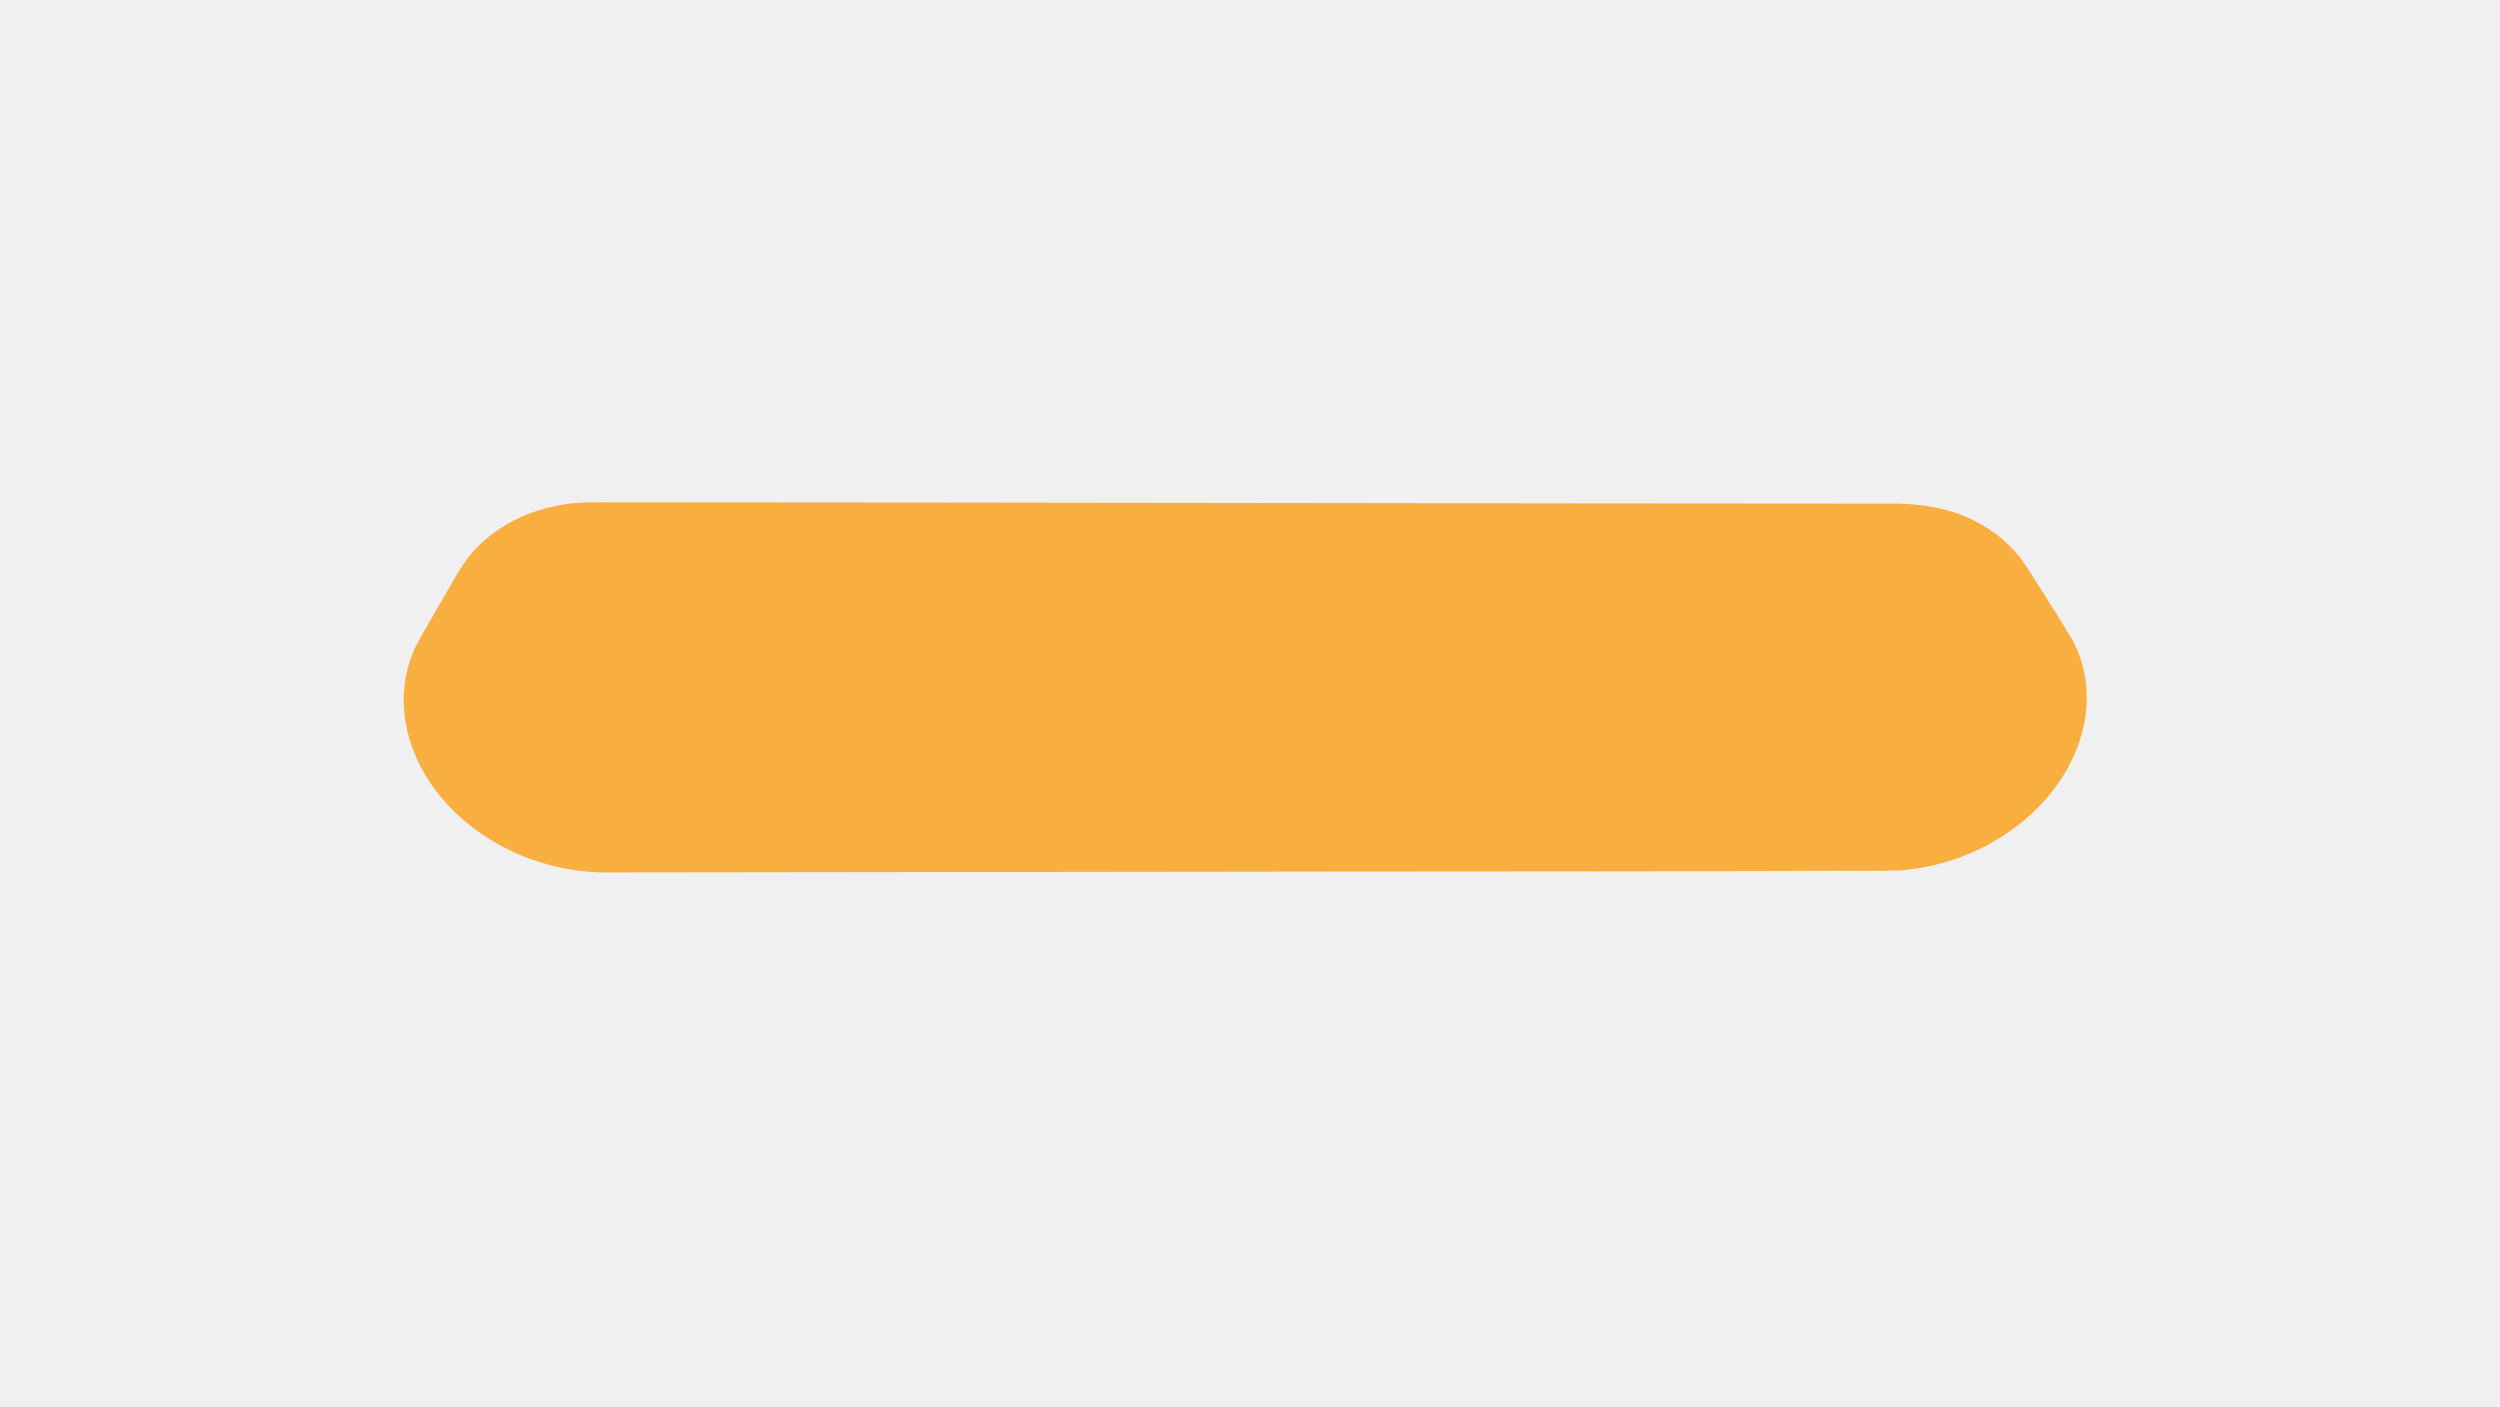
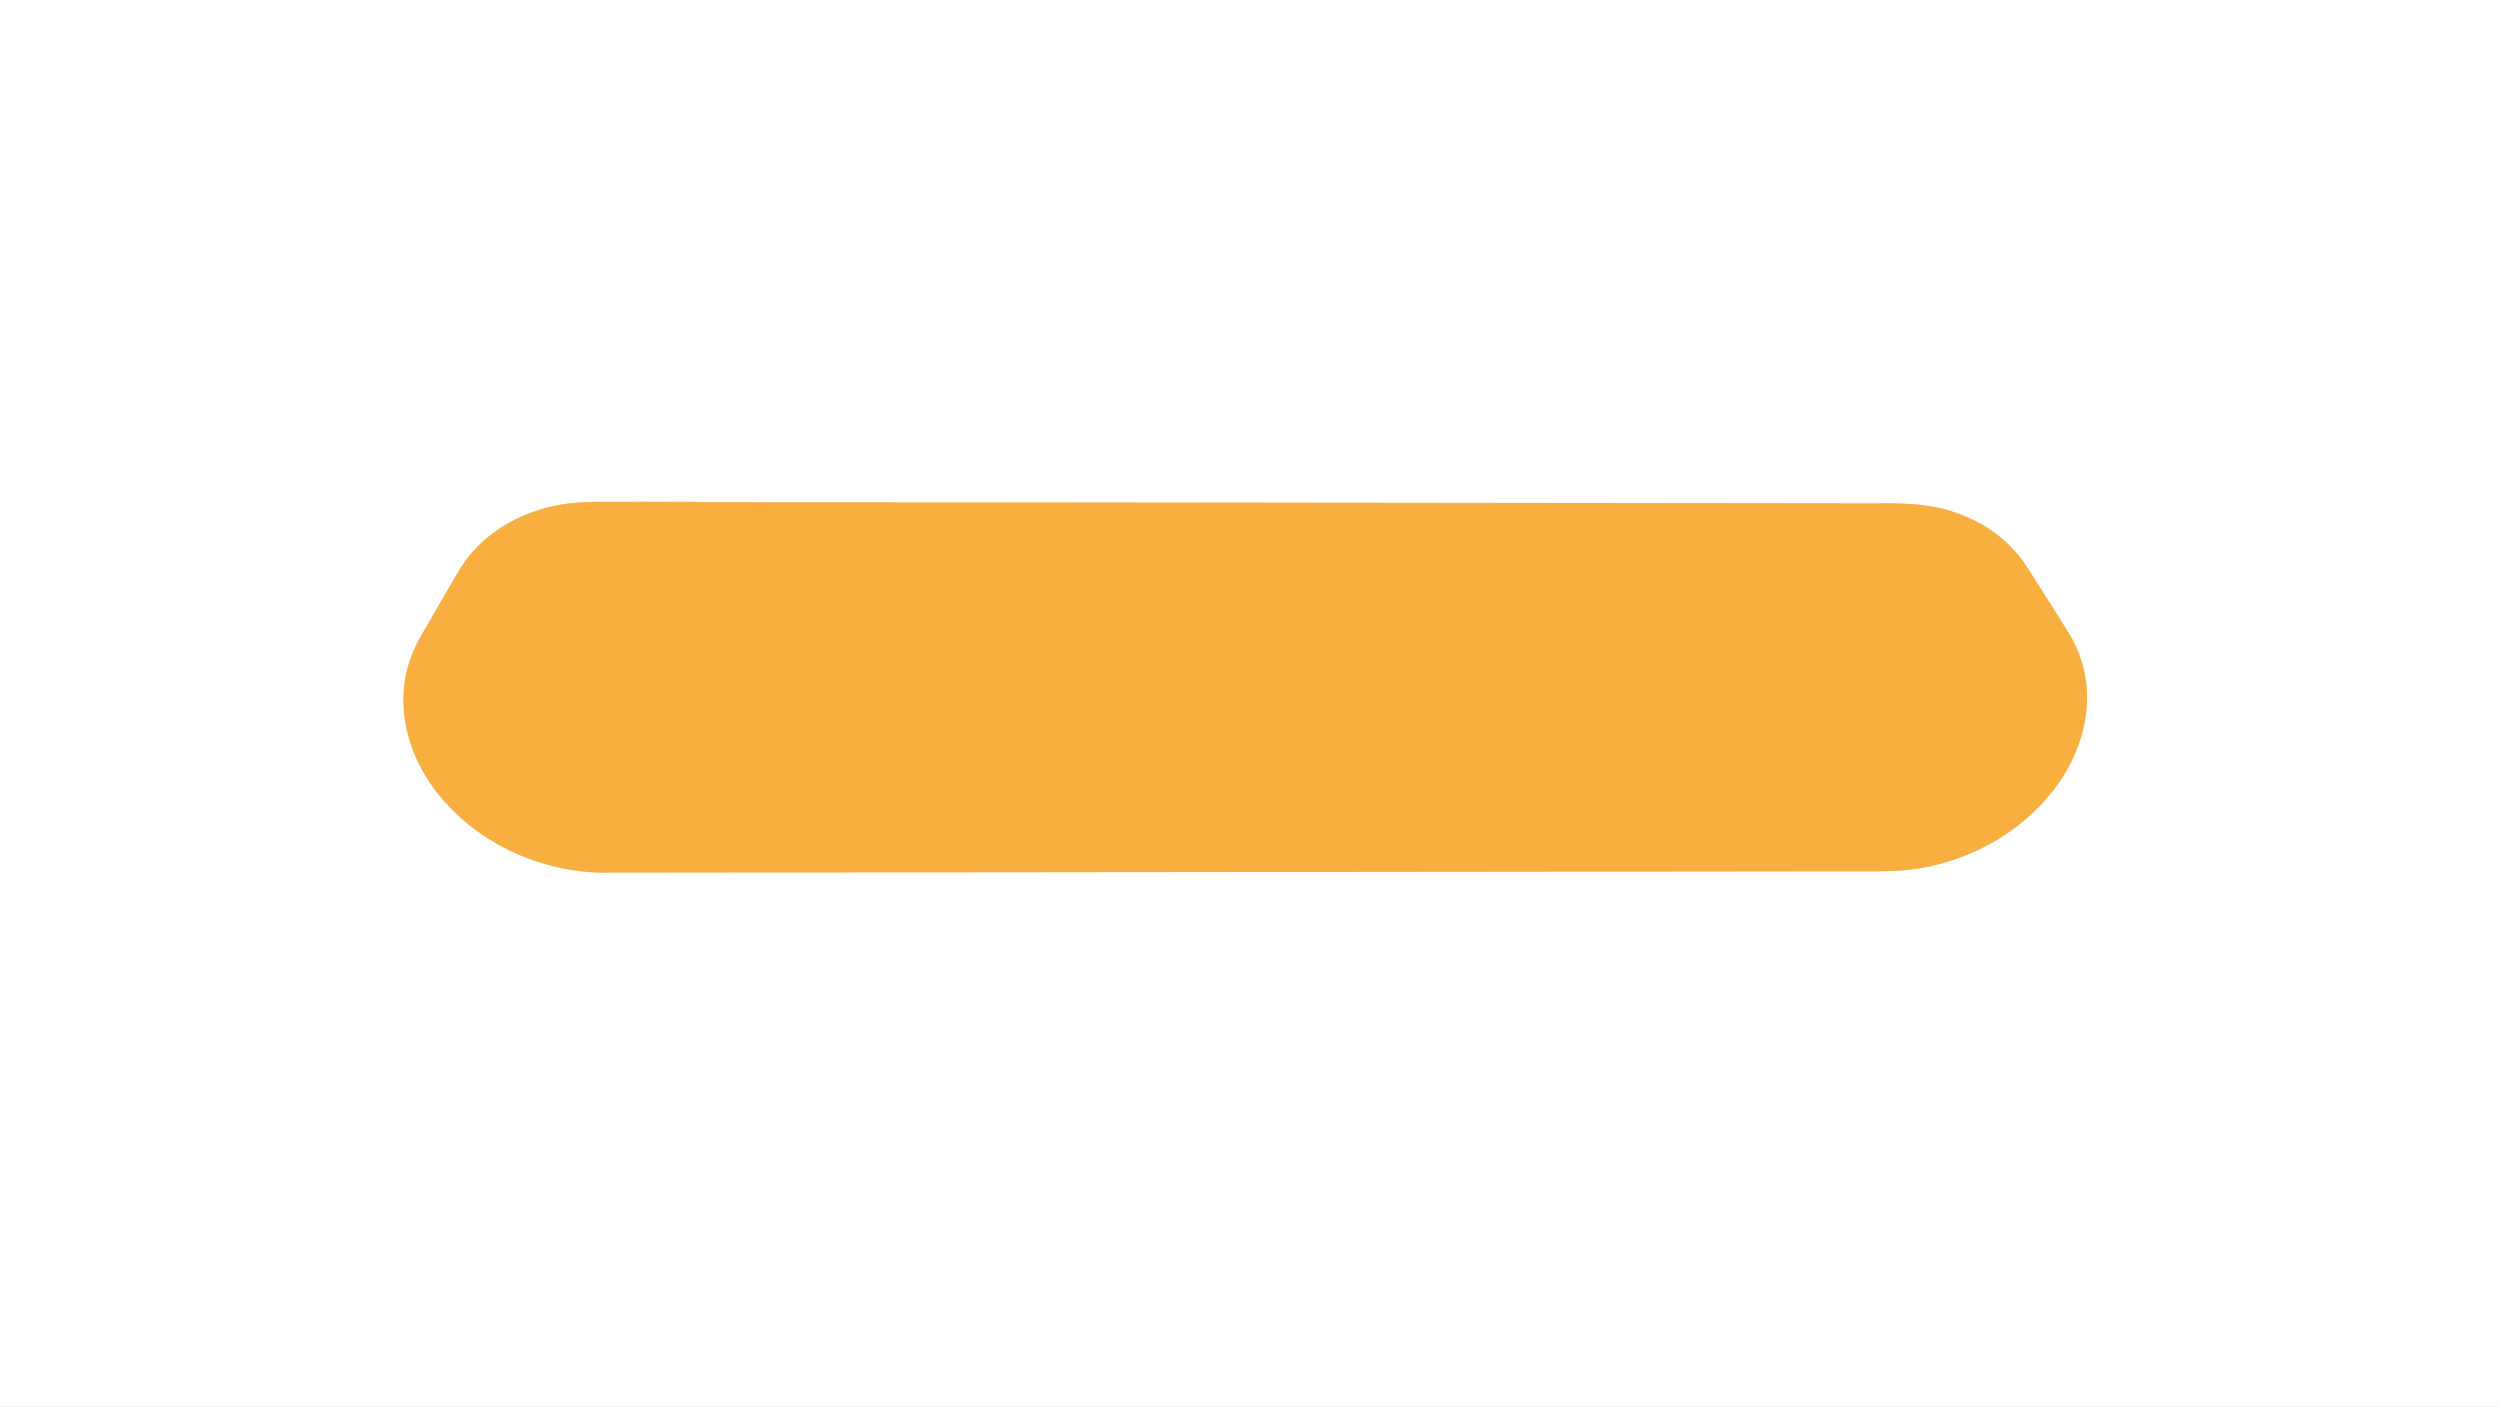
<svg xmlns="http://www.w3.org/2000/svg" width="1280px" height="720px" viewBox="0 0 1280 720" version="1.1">
+   <g id="#ffffffff">
+     <path fill="#ffffff" opacity="1.00" d=" M 0.00 0.00 L 1280.00 0.00 L 1280.00 720.00 L 0.00 720.00 L 0.00 0.00 M 290.60 257.81 C 272.40 260.27 254.55 268.35 242.24 282.23 C 237.03 287.92 233.39 294.77 229.54 301.40 C 224.76 309.67 219.96 317.93 215.19 326.21 C 210.01 335.25 206.87 345.51 206.56 355.95 C 205.96 372.14 211.40 388.20 220.55 401.46 C 240.83 430.74 276.75 447.48 312.07 446.82 C 522.38 446.66 732.70 446.31 943.01 446.15 C 954.37 446.10 965.76 446.45 977.10 445.42 C 1005.92 442.13 1033.69 427.54 1051.50 404.45 C 1062.12 390.71 1068.87 373.56 1068.58 356.05 C 1068.44 344.50 1064.95 333.06 1058.74 323.33 C 1051.78 312.25 1044.82 301.18 1037.77 290.17 C 1029.26 276.89 1015.77 267.23 1000.89 262.31 C 987.80 257.72 973.76 257.51 960.05 257.71 C 760.04 257.54 560.03 257.15 360.02 257.13 C 348.69 256.59 337.34 257.16 326.01 256.85 C 314.21 257.21 302.35 256.33 290.60 257.81 Z" />
+   </g>
  <g id="#f8af40ff">
-     <path fill="#f8af40" opacity="1.00" d=" M 294.47 257.54 C 301.30 257.00 308.16 257.22 315.01 257.18 C 532.01 257.26 749.02 257.77 966.02 257.85 C 980.99 257.56 996.31 259.47 1009.89 266.13 C 1020.87 271.38 1030.57 279.46 1037.26 289.68 C 1045.17 302.13 1053.25 314.50 1060.80 327.17 C 1068.99 341.81 1070.41 359.69 1065.85 375.72 C 1059.52 398.89 1042.48 418.01 1022.09 430.10 C 1007.23 438.96 990.29 444.32 973.03 445.60 C 961.36 446.12 949.67 445.76 937.99 445.87 C 853.02 446.27 768.02 446.09 683.03 446.24 C 559.34 446.38 435.66 446.56 311.97 446.70 C 285.37 447.05 258.68 437.85 238.30 420.70 C 223.99 408.70 212.71 392.50 208.53 374.14 C 204.84 358.83 206.65 342.13 214.26 328.26 C 218.85 319.97 223.73 311.84 228.43 303.61 C 232.84 296.15 236.78 288.29 242.73 281.89 C 255.90 267.32 275.14 259.33 294.47 257.54 Z" />
+     <path fill="#f8af40" opacity="1.00" d=" M 290.60 257.81 C 302.35 256.33 314.21 257.21 326.01 256.85 C 337.34 257.16 348.69 256.59 360.02 257.13 C 560.03 257.15 760.04 257.54 960.05 257.71 C 973.76 257.51 987.80 257.72 1000.89 262.31 C 1015.77 267.23 1029.26 276.89 1037.77 290.17 C 1044.82 301.18 1051.78 312.25 1058.74 323.33 C 1064.95 333.06 1068.44 344.50 1068.58 356.05 C 1068.87 373.56 1062.12 390.71 1051.50 404.45 C 1033.69 427.54 1005.92 442.13 977.10 445.42 C 965.76 446.45 954.37 446.10 943.01 446.15 C 732.70 446.31 522.38 446.66 312.07 446.82 C 276.75 447.48 240.83 430.74 220.55 401.46 C 211.40 388.20 205.96 372.14 206.56 355.95 C 206.87 345.51 210.01 335.25 215.19 326.21 C 219.96 317.93 224.76 309.67 229.54 301.40 C 233.39 294.77 237.03 287.92 242.24 282.23 C 254.55 268.35 272.40 260.27 290.60 257.81 Z" />
  </g>
</svg>
